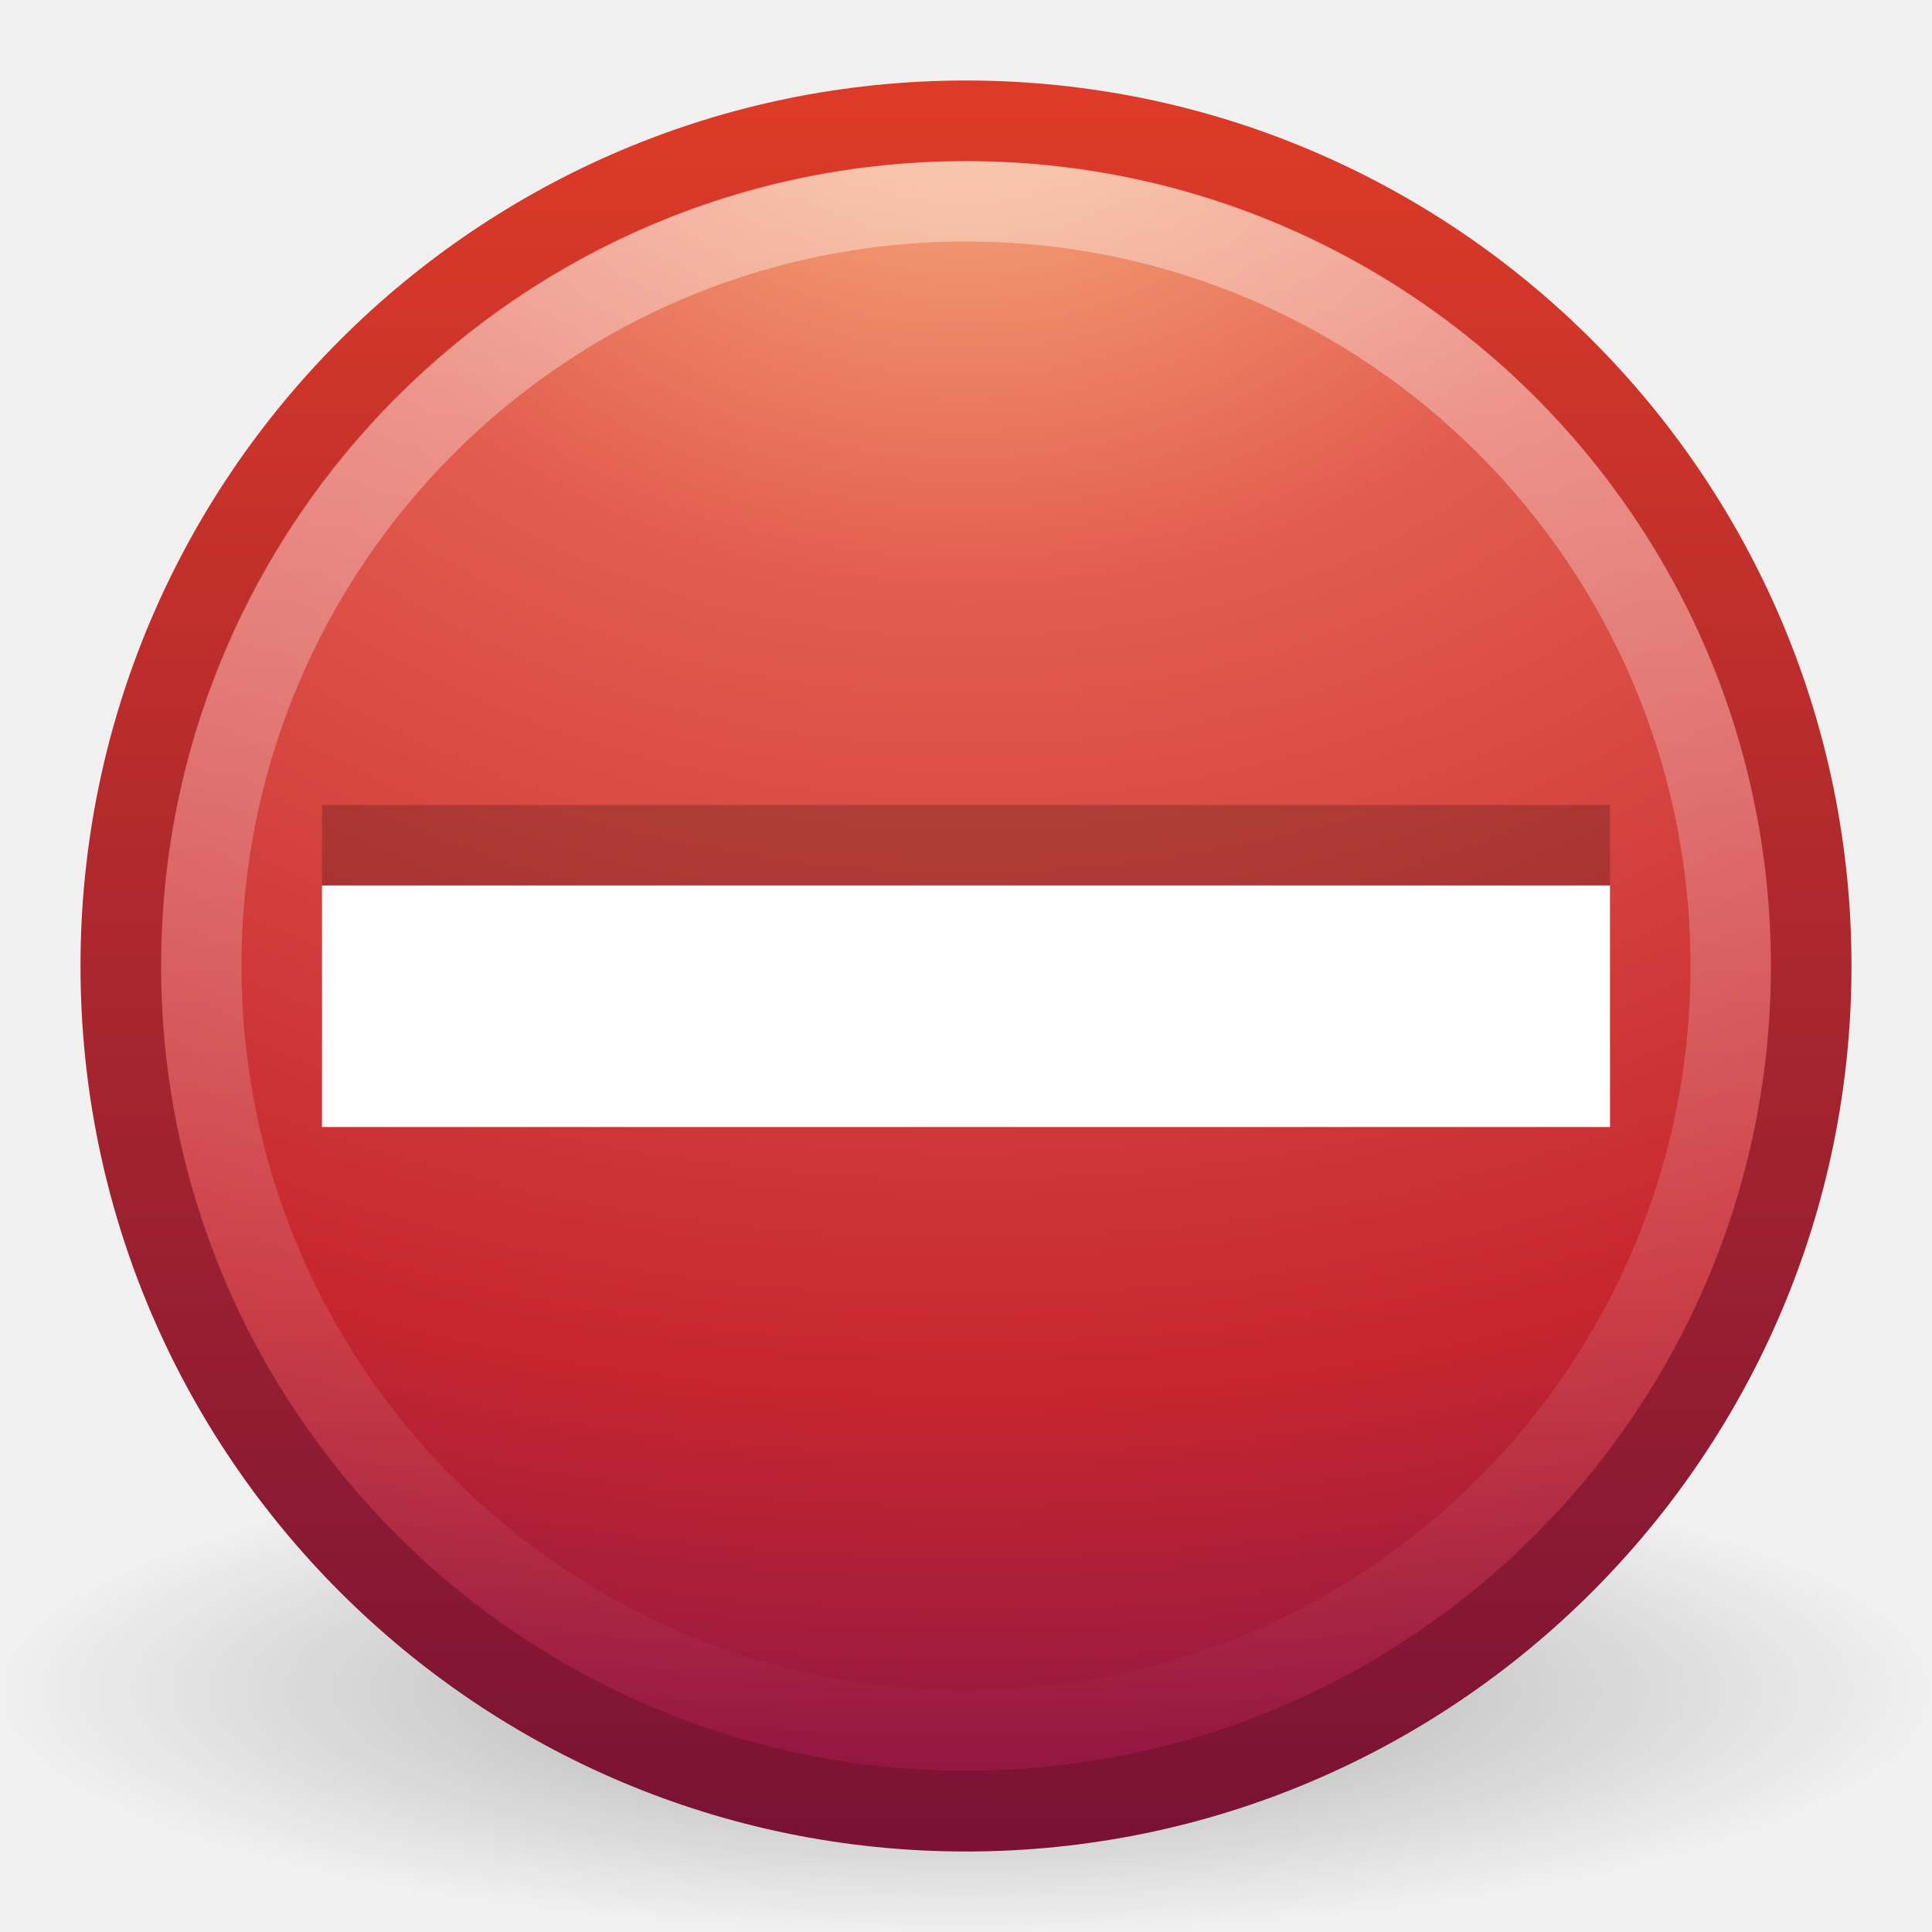
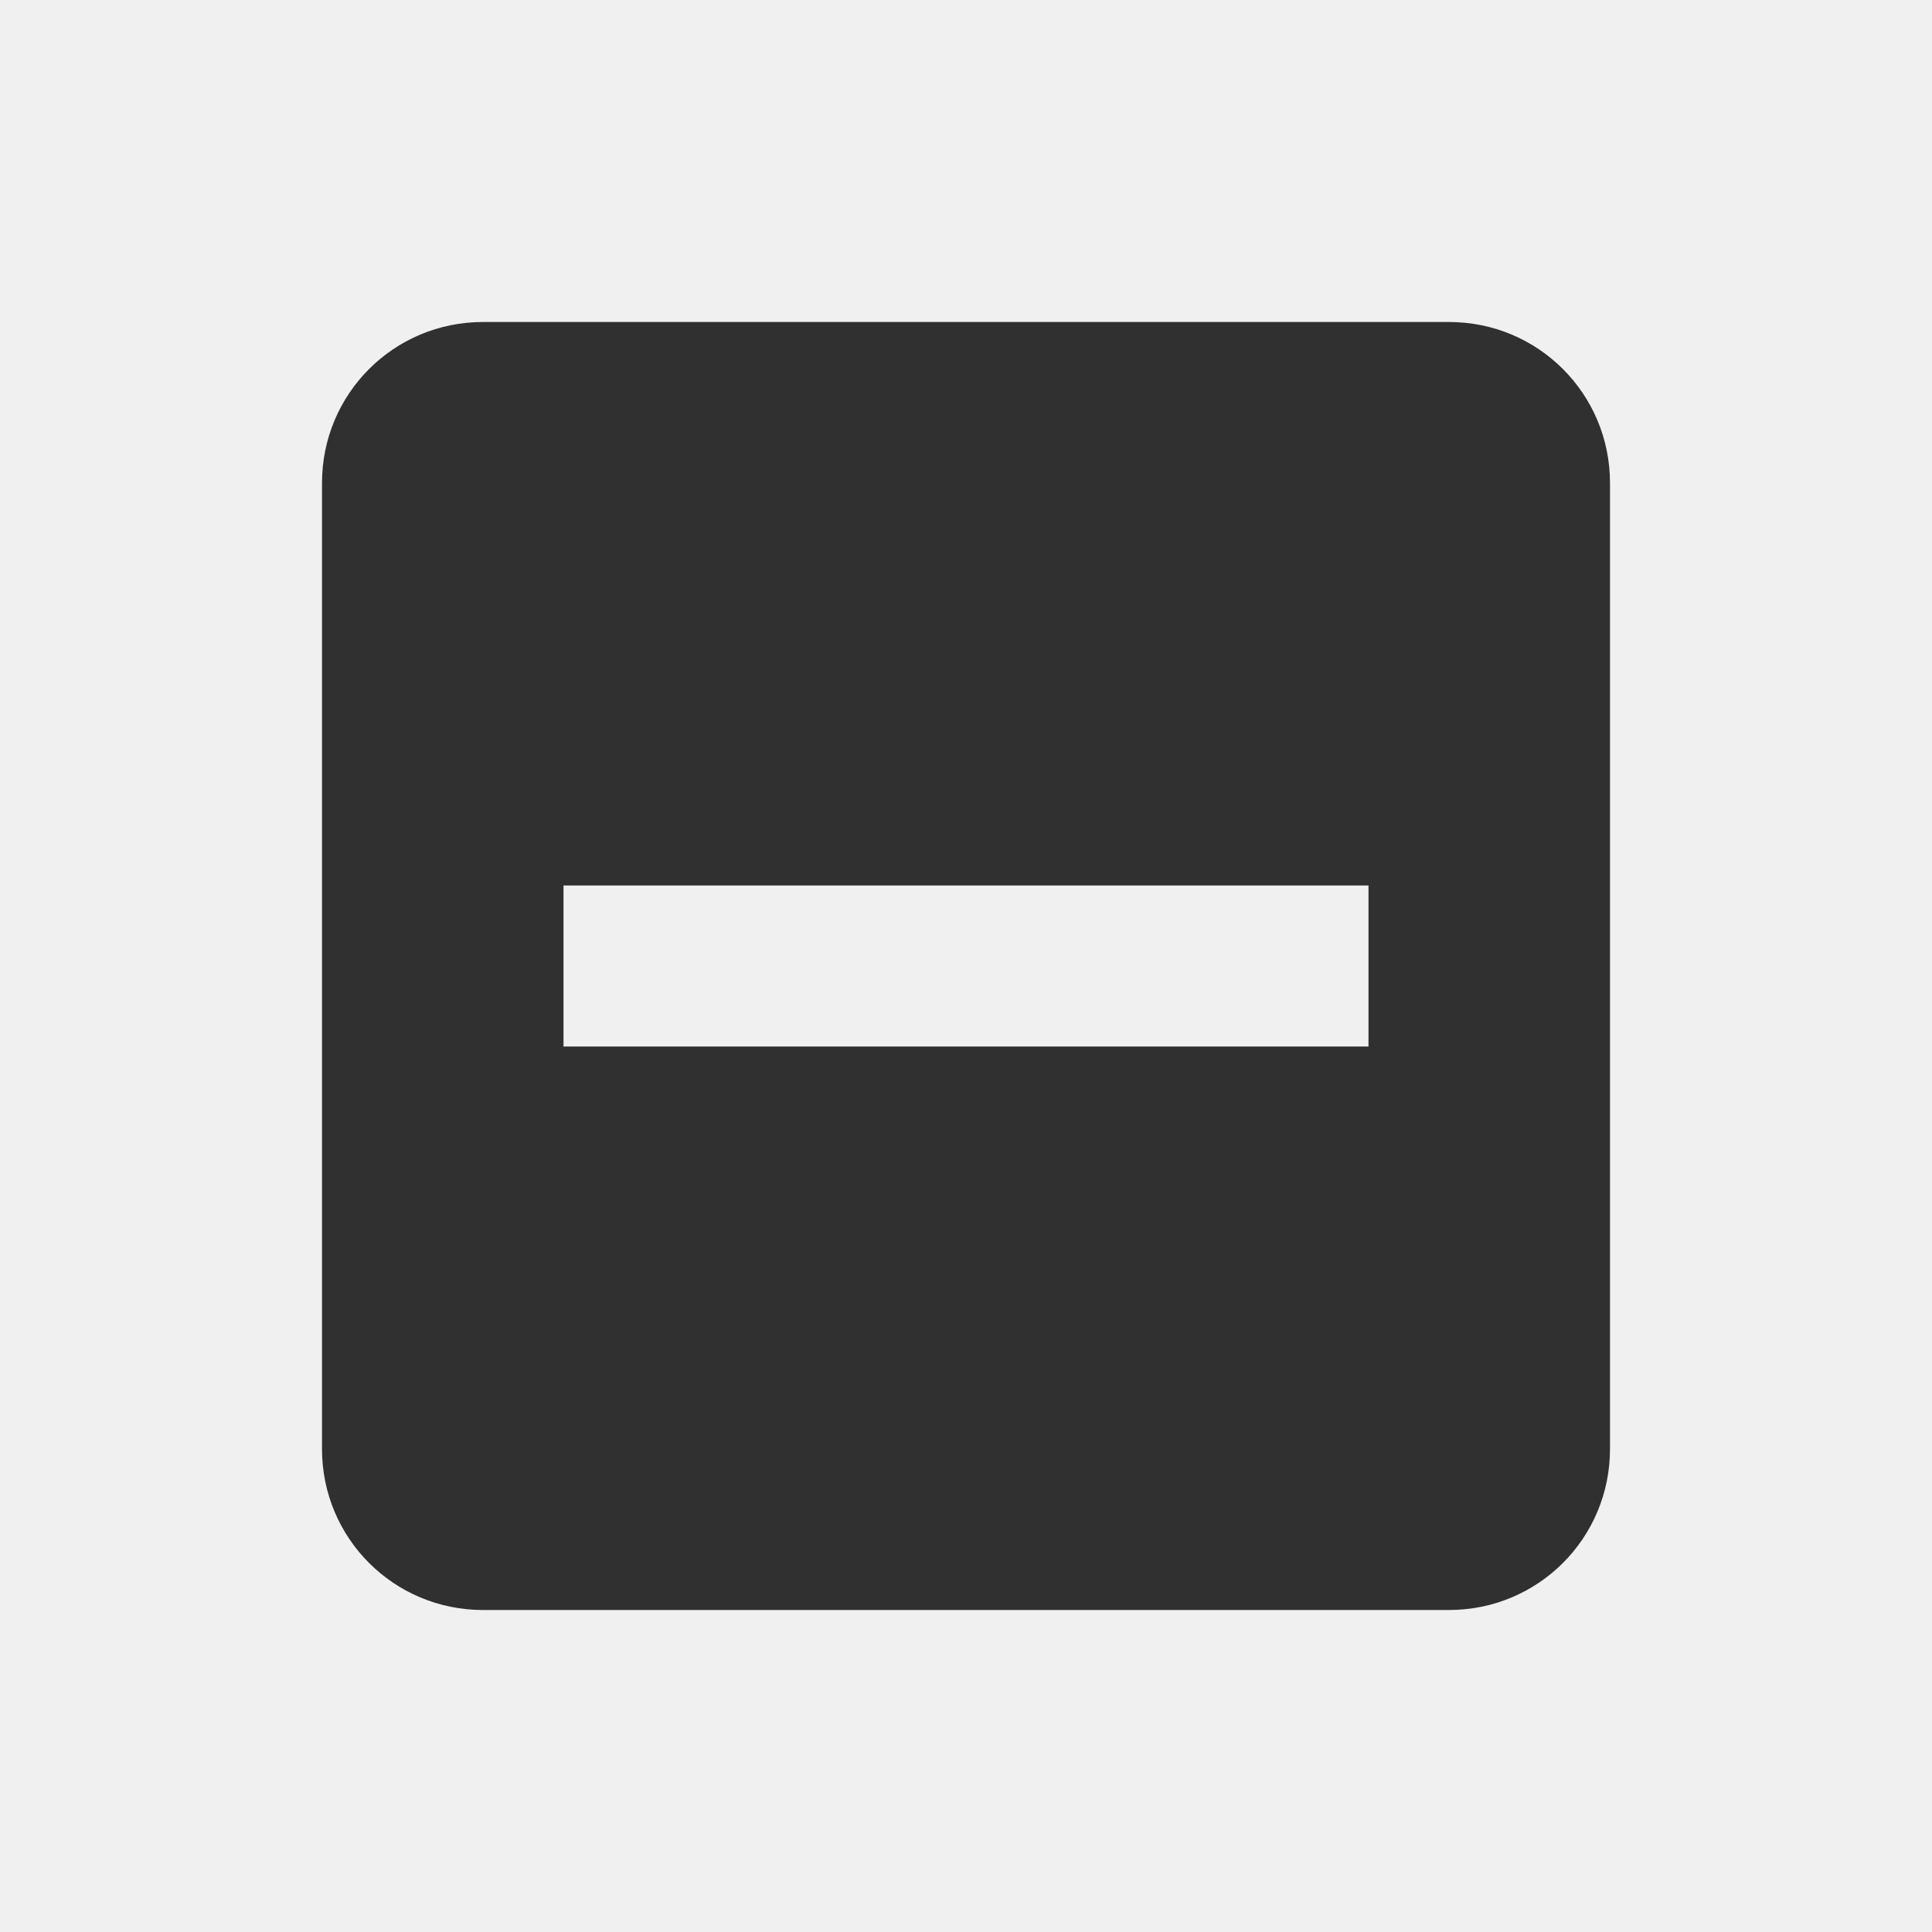
<svg xmlns="http://www.w3.org/2000/svg" id="svg2" height="24" width="24" version="1.0">
  <defs id="defs4">
    <radialGradient id="radialGradient2499" gradientUnits="userSpaceOnUse" cy="4.625" cx="62.625" gradientTransform="matrix(1.1294 0 0 .28235 -58.729 19.694)" r="10.625">
      <stop id="stop8840" offset="0" />
      <stop id="stop8842" style="stop-opacity:0" offset="1" />
    </radialGradient>
    <linearGradient id="linearGradient2496" y2="3.082" gradientUnits="userSpaceOnUse" x2="18.379" gradientTransform="matrix(.51604 0 0 .51604 -.38499 -.38499)" y1="44.98" x1="18.379">
      <stop id="stop2492" style="stop-color:#791235" offset="0" />
      <stop id="stop2494" style="stop-color:#dd3b27" offset="1" />
    </linearGradient>
    <radialGradient id="radialGradient2494" gradientUnits="userSpaceOnUse" cy="3.99" cx="23.896" gradientTransform="matrix(0 1.2316 -1.6257 0 18.487 -28.721)" r="20.397">
      <stop id="stop3244" style="stop-color:#f8b17e" offset="0" />
      <stop id="stop3246" style="stop-color:#e35d4f" offset=".262" />
      <stop id="stop3248" style="stop-color:#c6262e" offset=".661" />
      <stop id="stop3250" style="stop-color:#690b54" offset="1" />
    </radialGradient>
    <linearGradient id="linearGradient2491" y2="5.468" gradientUnits="userSpaceOnUse" x2="63.397" gradientTransform="matrix(1.0863 0 0 1.0862 -55.567 15.814)" y1="-12.489" x1="63.397">
      <stop id="stop4875" style="stop-color:#fff" offset="0" />
      <stop id="stop4877" style="stop-color:#fff;stop-opacity:0" offset="1" />
    </linearGradient>
  </defs>
-   <g id="layer1">
-     <path id="path8836" style="opacity:.3;fill-rule:evenodd;fill:url(#radialGradient2499)" d="m24 21c0 1.657-5.373 3-12 3-6.627 0-12-1.343-12-3-2.5e-7 -1.657 5.373-3 12-3 6.627 0 12 1.343 12 3z" />
-     <path id="path2555" style="stroke-linejoin:round;stroke:url(#linearGradient2496);stroke-linecap:round;stroke-width:1.004;fill:url(#radialGradient2494)" d="m12 1.502c-5.793 0-10.498 4.706-10.498 10.498-0 5.793 4.705 10.498 10.498 10.498 5.793 0 10.498-4.705 10.498-10.498 0-5.793-4.705-10.498-10.498-10.498z" />
-     <path id="path2463" style="opacity:.4;stroke:url(#linearGradient2491);fill:none" d="m21.5 12c0 5.247-4.254 9.5-9.5 9.5-5.247 0-9.5-4.254-9.5-9.5 0-5.247 4.253-9.5 9.5-9.5 5.246 0 9.5 4.253 9.5 9.5z" />
-     <path id="path3360" style="opacity:.2" d="m4 13h16v-3h-16v3z" />
-     <path id="path3271" style="fill:#fff" d="m4 14h16v-3h-16v3z" />
-   </g>
+   <path style="opacity:0.8;fill:#000000;fill-opacity:1;stroke:none" d="M 6 4 C 4.892 4 4 4.892 4 6 L 4 18 C 4 19.108 4.892 20 6 20 L 18 20 C 19.108 20 20 19.108 20 18 L 20 6 C 20 4.892 19.108 4 18 4 L 6 4 z M 7 11 L 17 11 L 17 13 L 7 13 L 7 11 z " id="rect3005" />
</svg>
